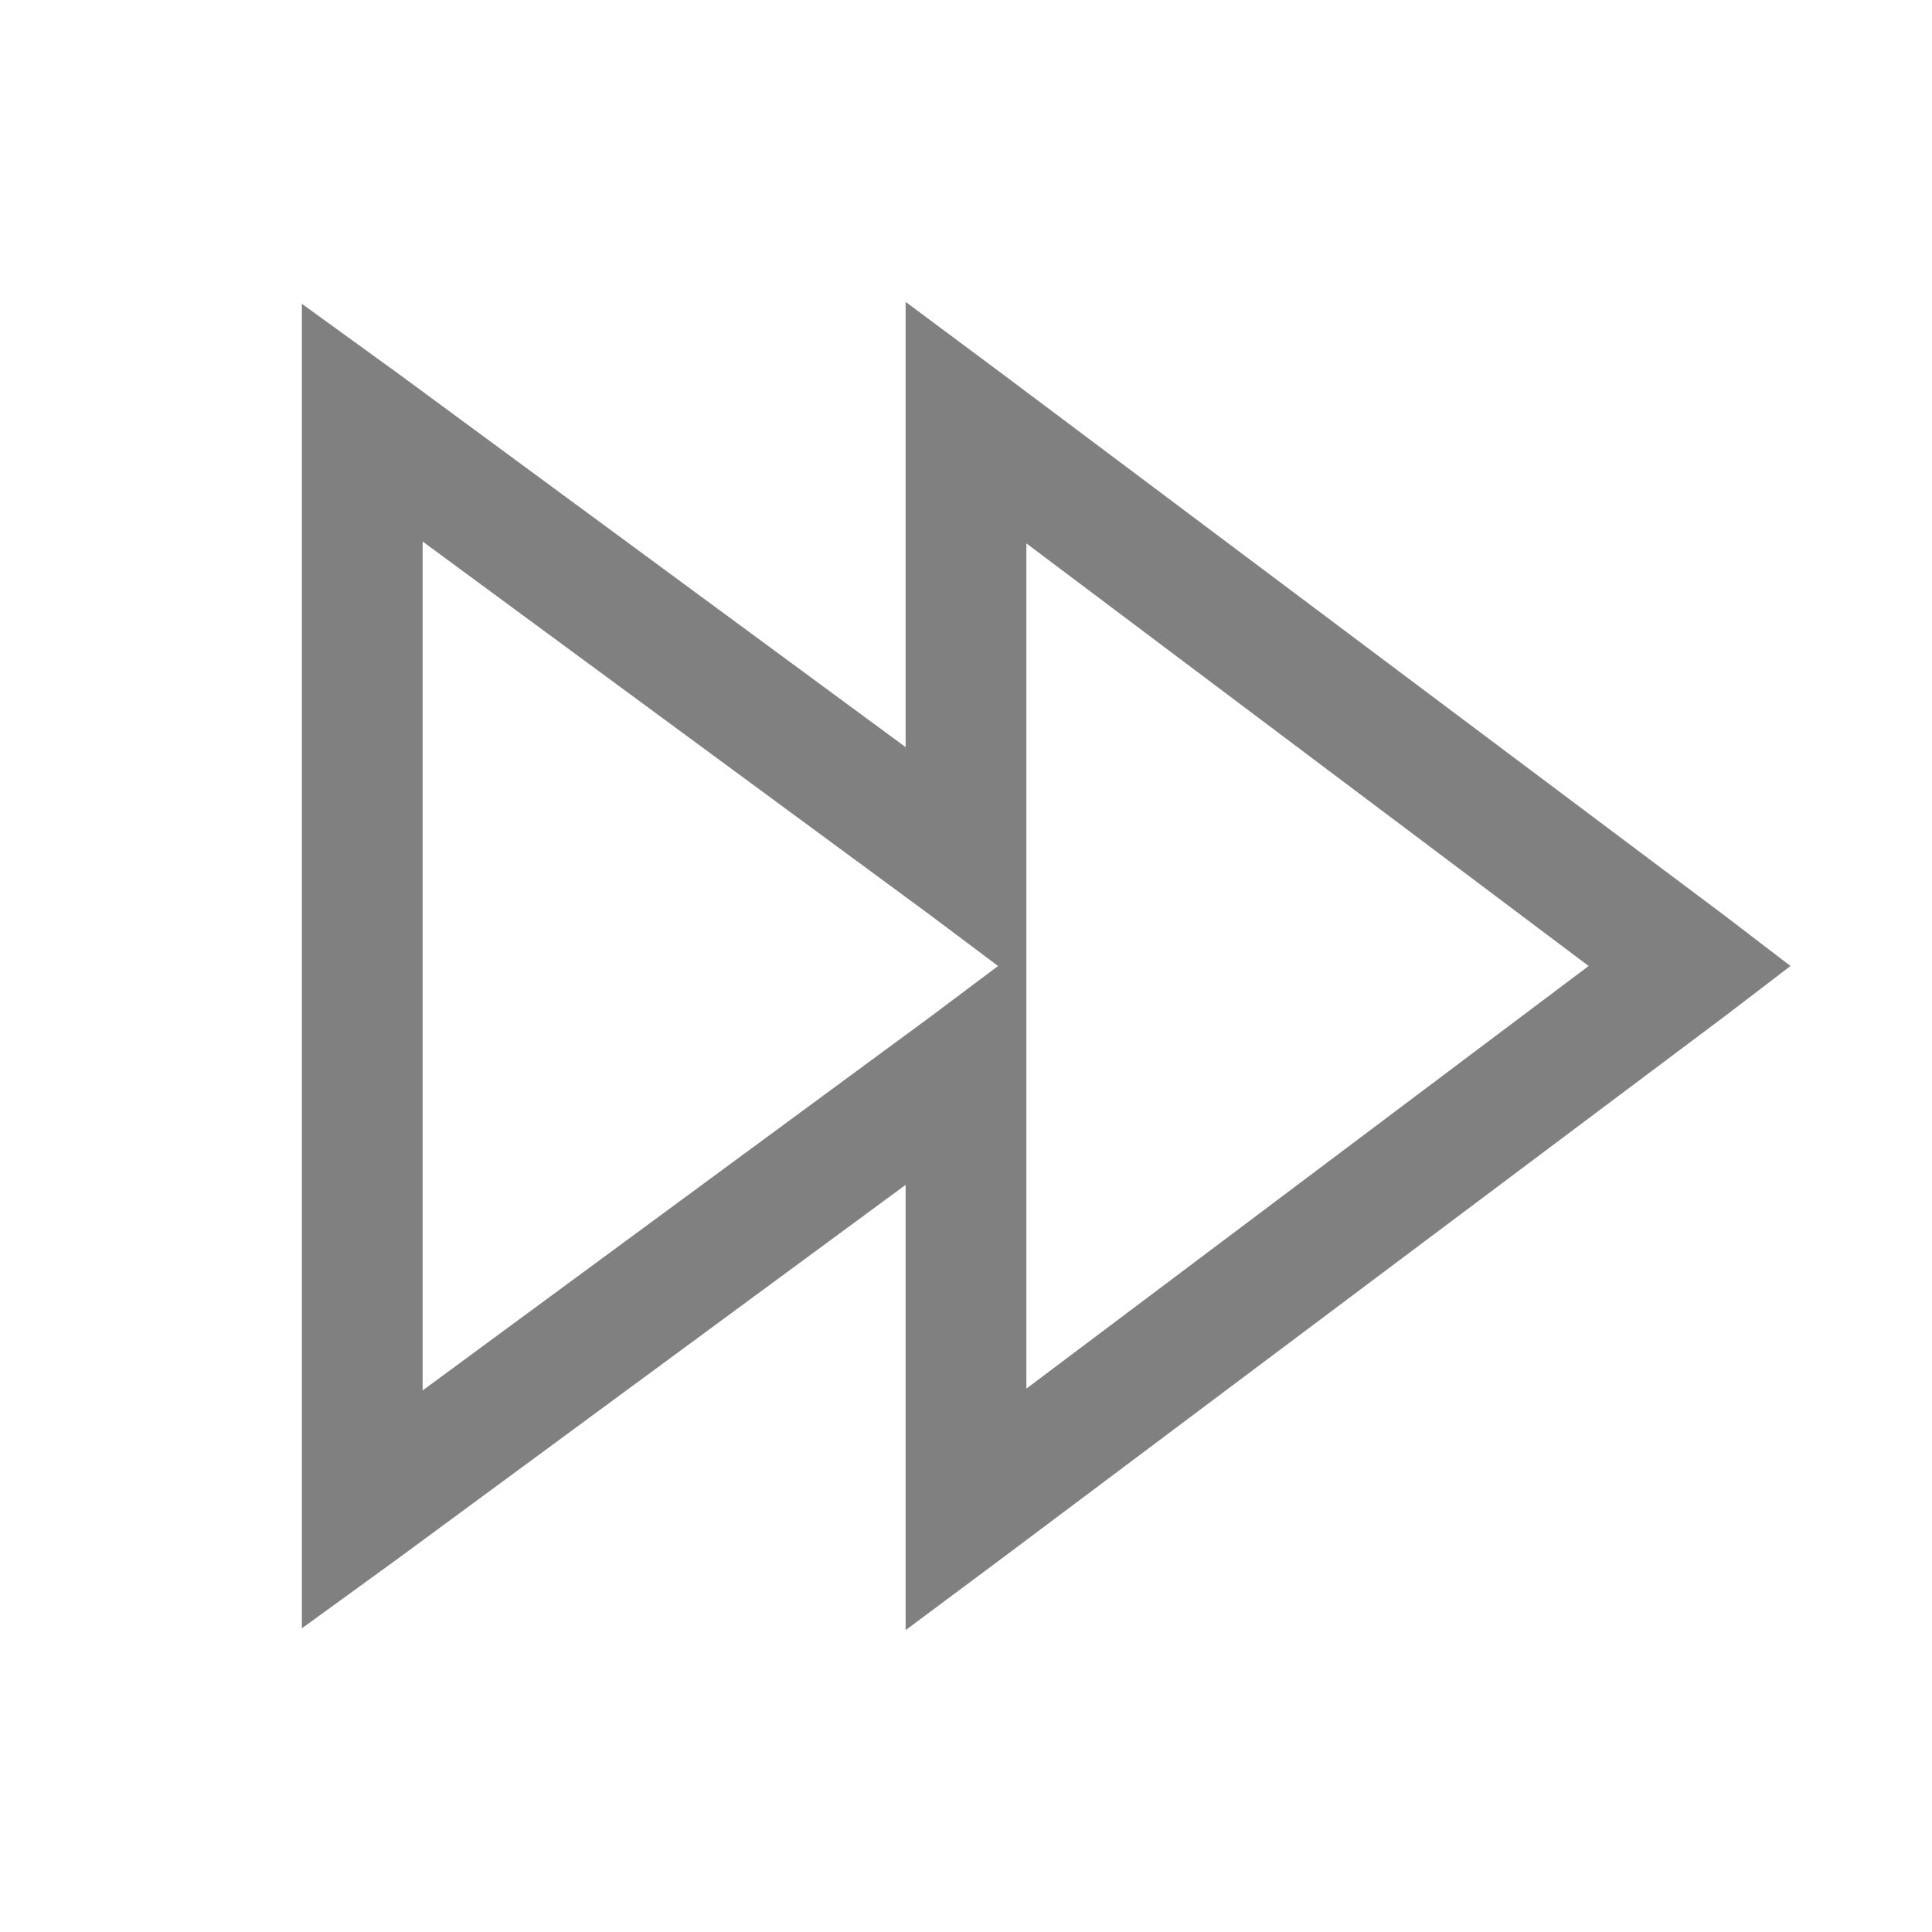
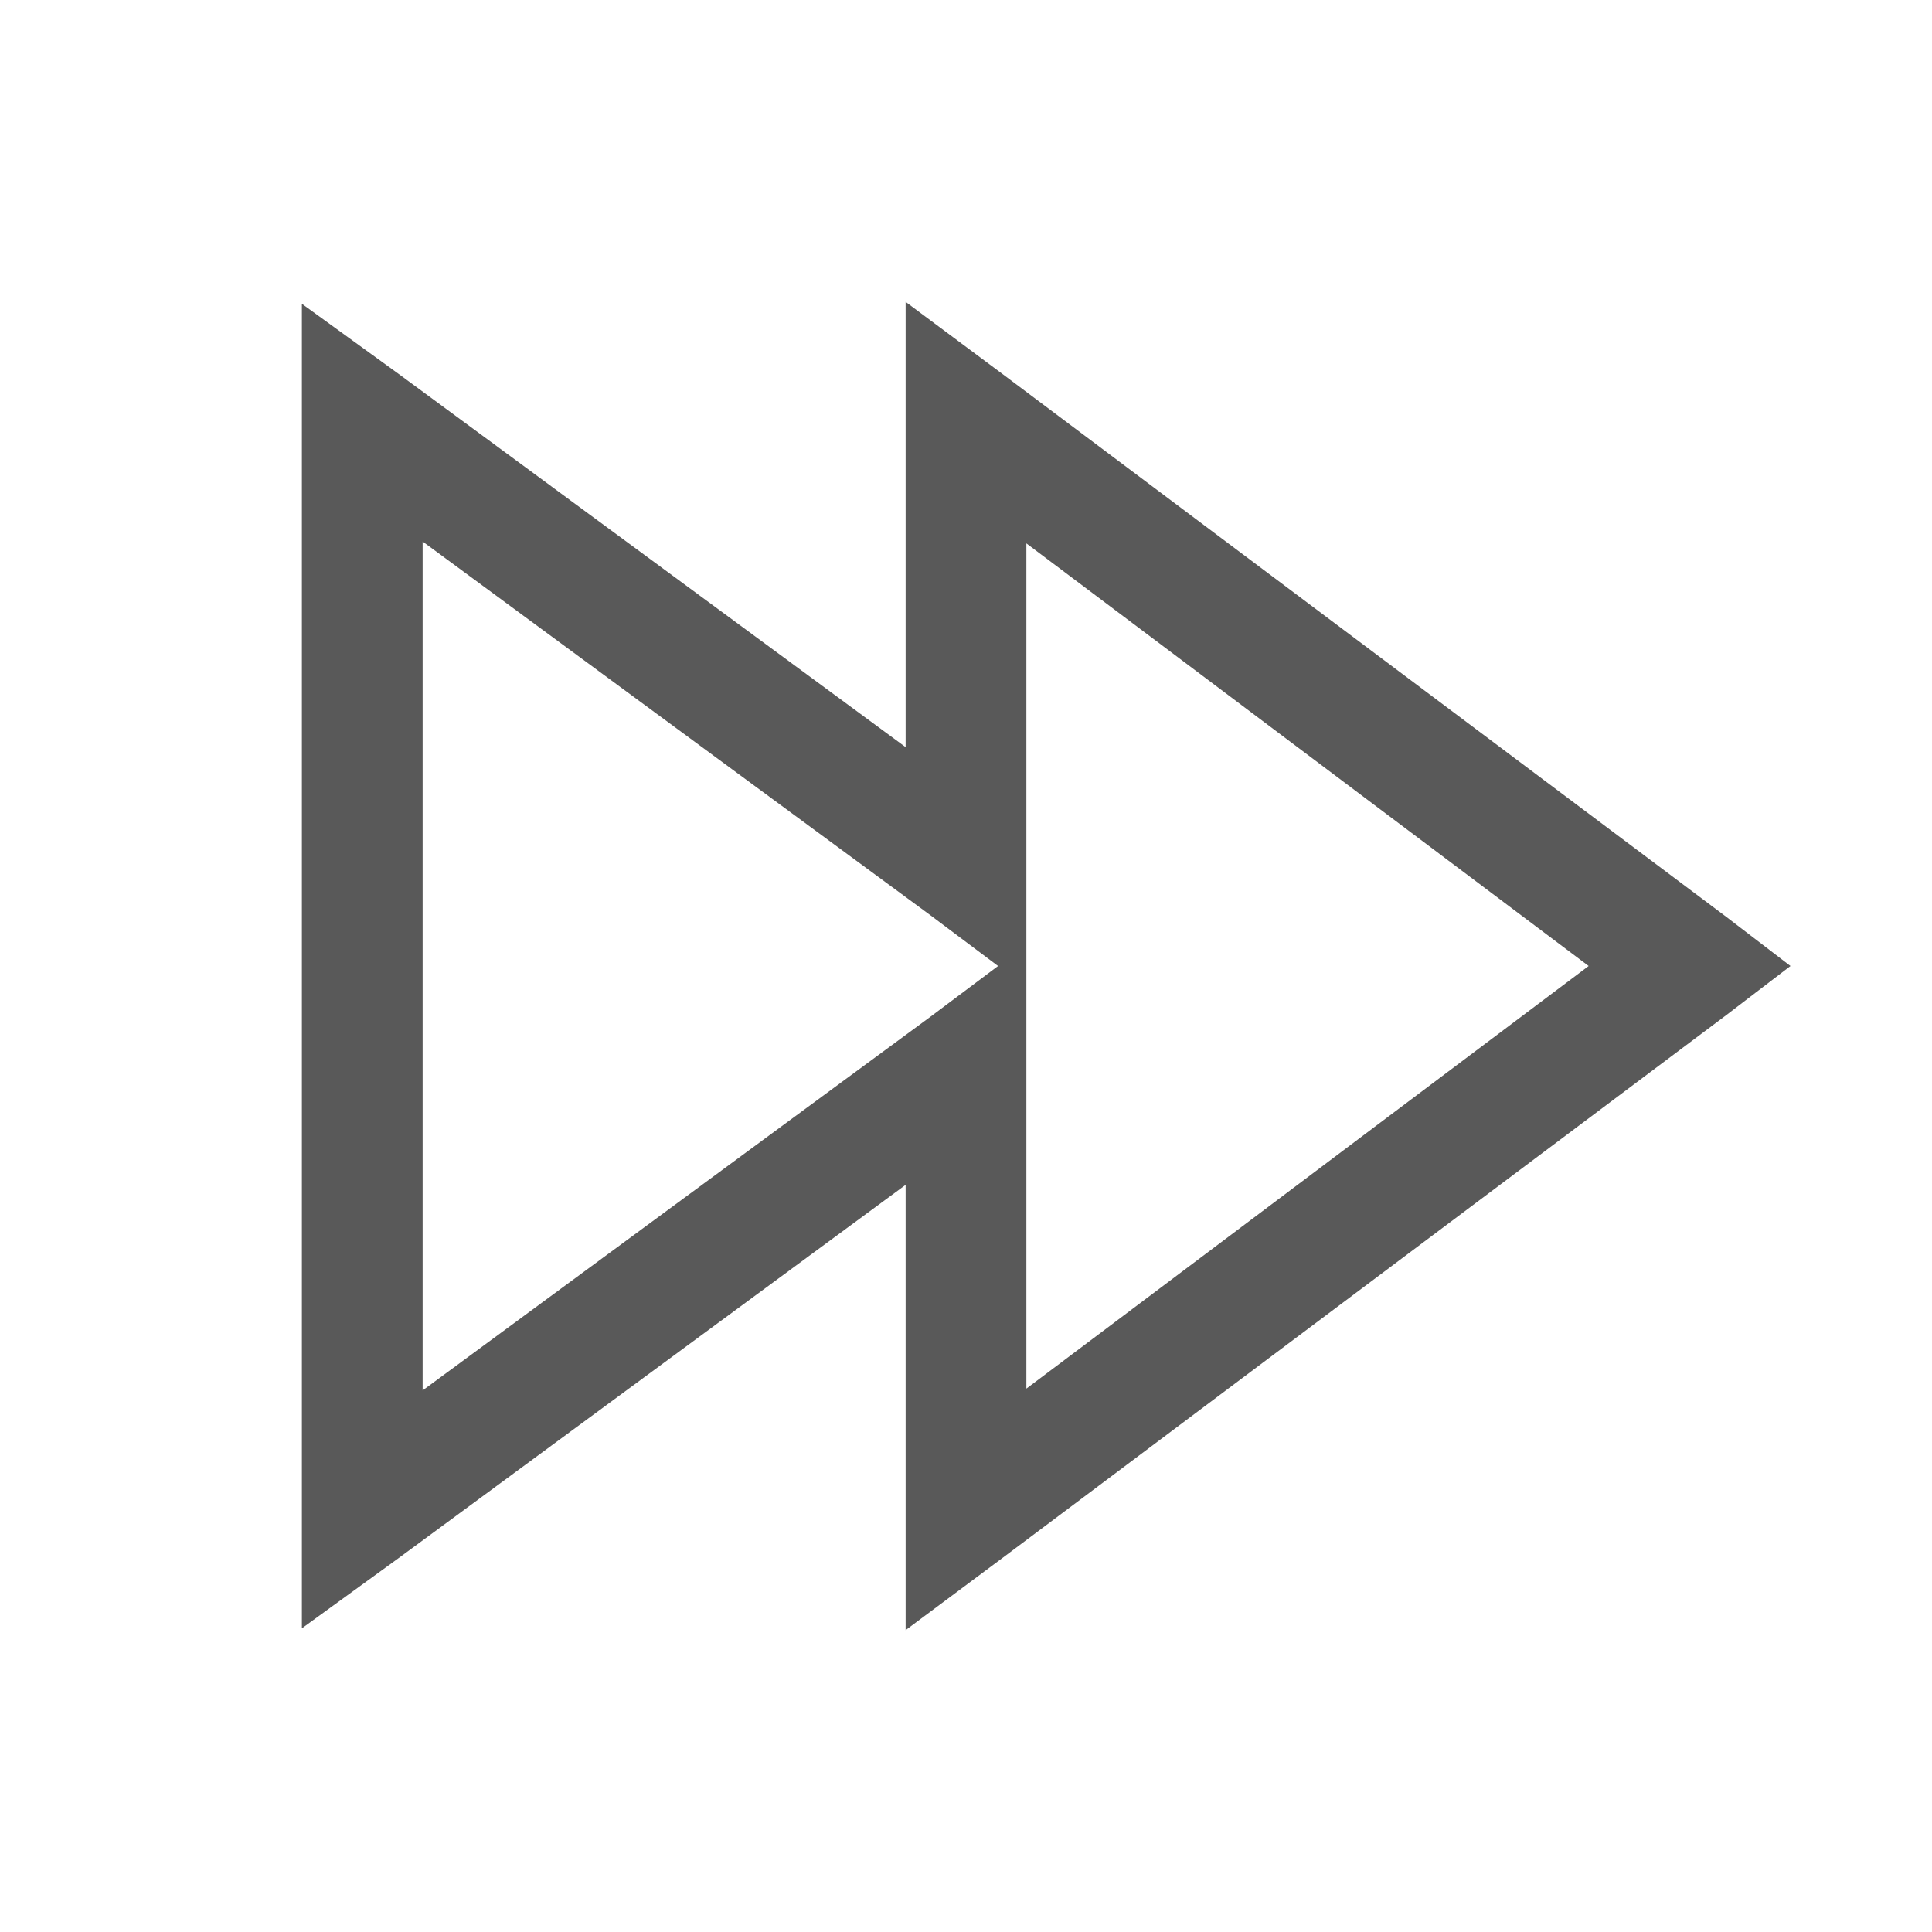
<svg xmlns="http://www.w3.org/2000/svg" width="32" height="32" viewBox="0 0 32 32" version="1.1" id="svg1">
  <defs id="defs1" />
-   <path fill="currentColor" d="M15 5v7.375L6.594 6.187L5 5.032V26.97l1.594-1.157L15 19.625V27l1.594-1.188l12-9L29.656 16l-1.062-.813l-12-9zM7 8.969l8.406 6.187l1.125.844l-1.125.844L7 23.03zM17 9l9.313 7L17 23z" id="path1" style="fill:#808080;fill-opacity:1" />
+   <path fill="currentColor" d="M15 5v7.375L6.594 6.187L5 5.032V26.97l1.594-1.157L15 19.625V27l1.594-1.188l12-9L29.656 16l-1.062-.813l-12-9zM7 8.969l8.406 6.187l1.125.844l-1.125.844L7 23.03zM17 9l9.313 7L17 23z" id="path1" style="fill:#595959;fill-opacity:1" />
</svg>
